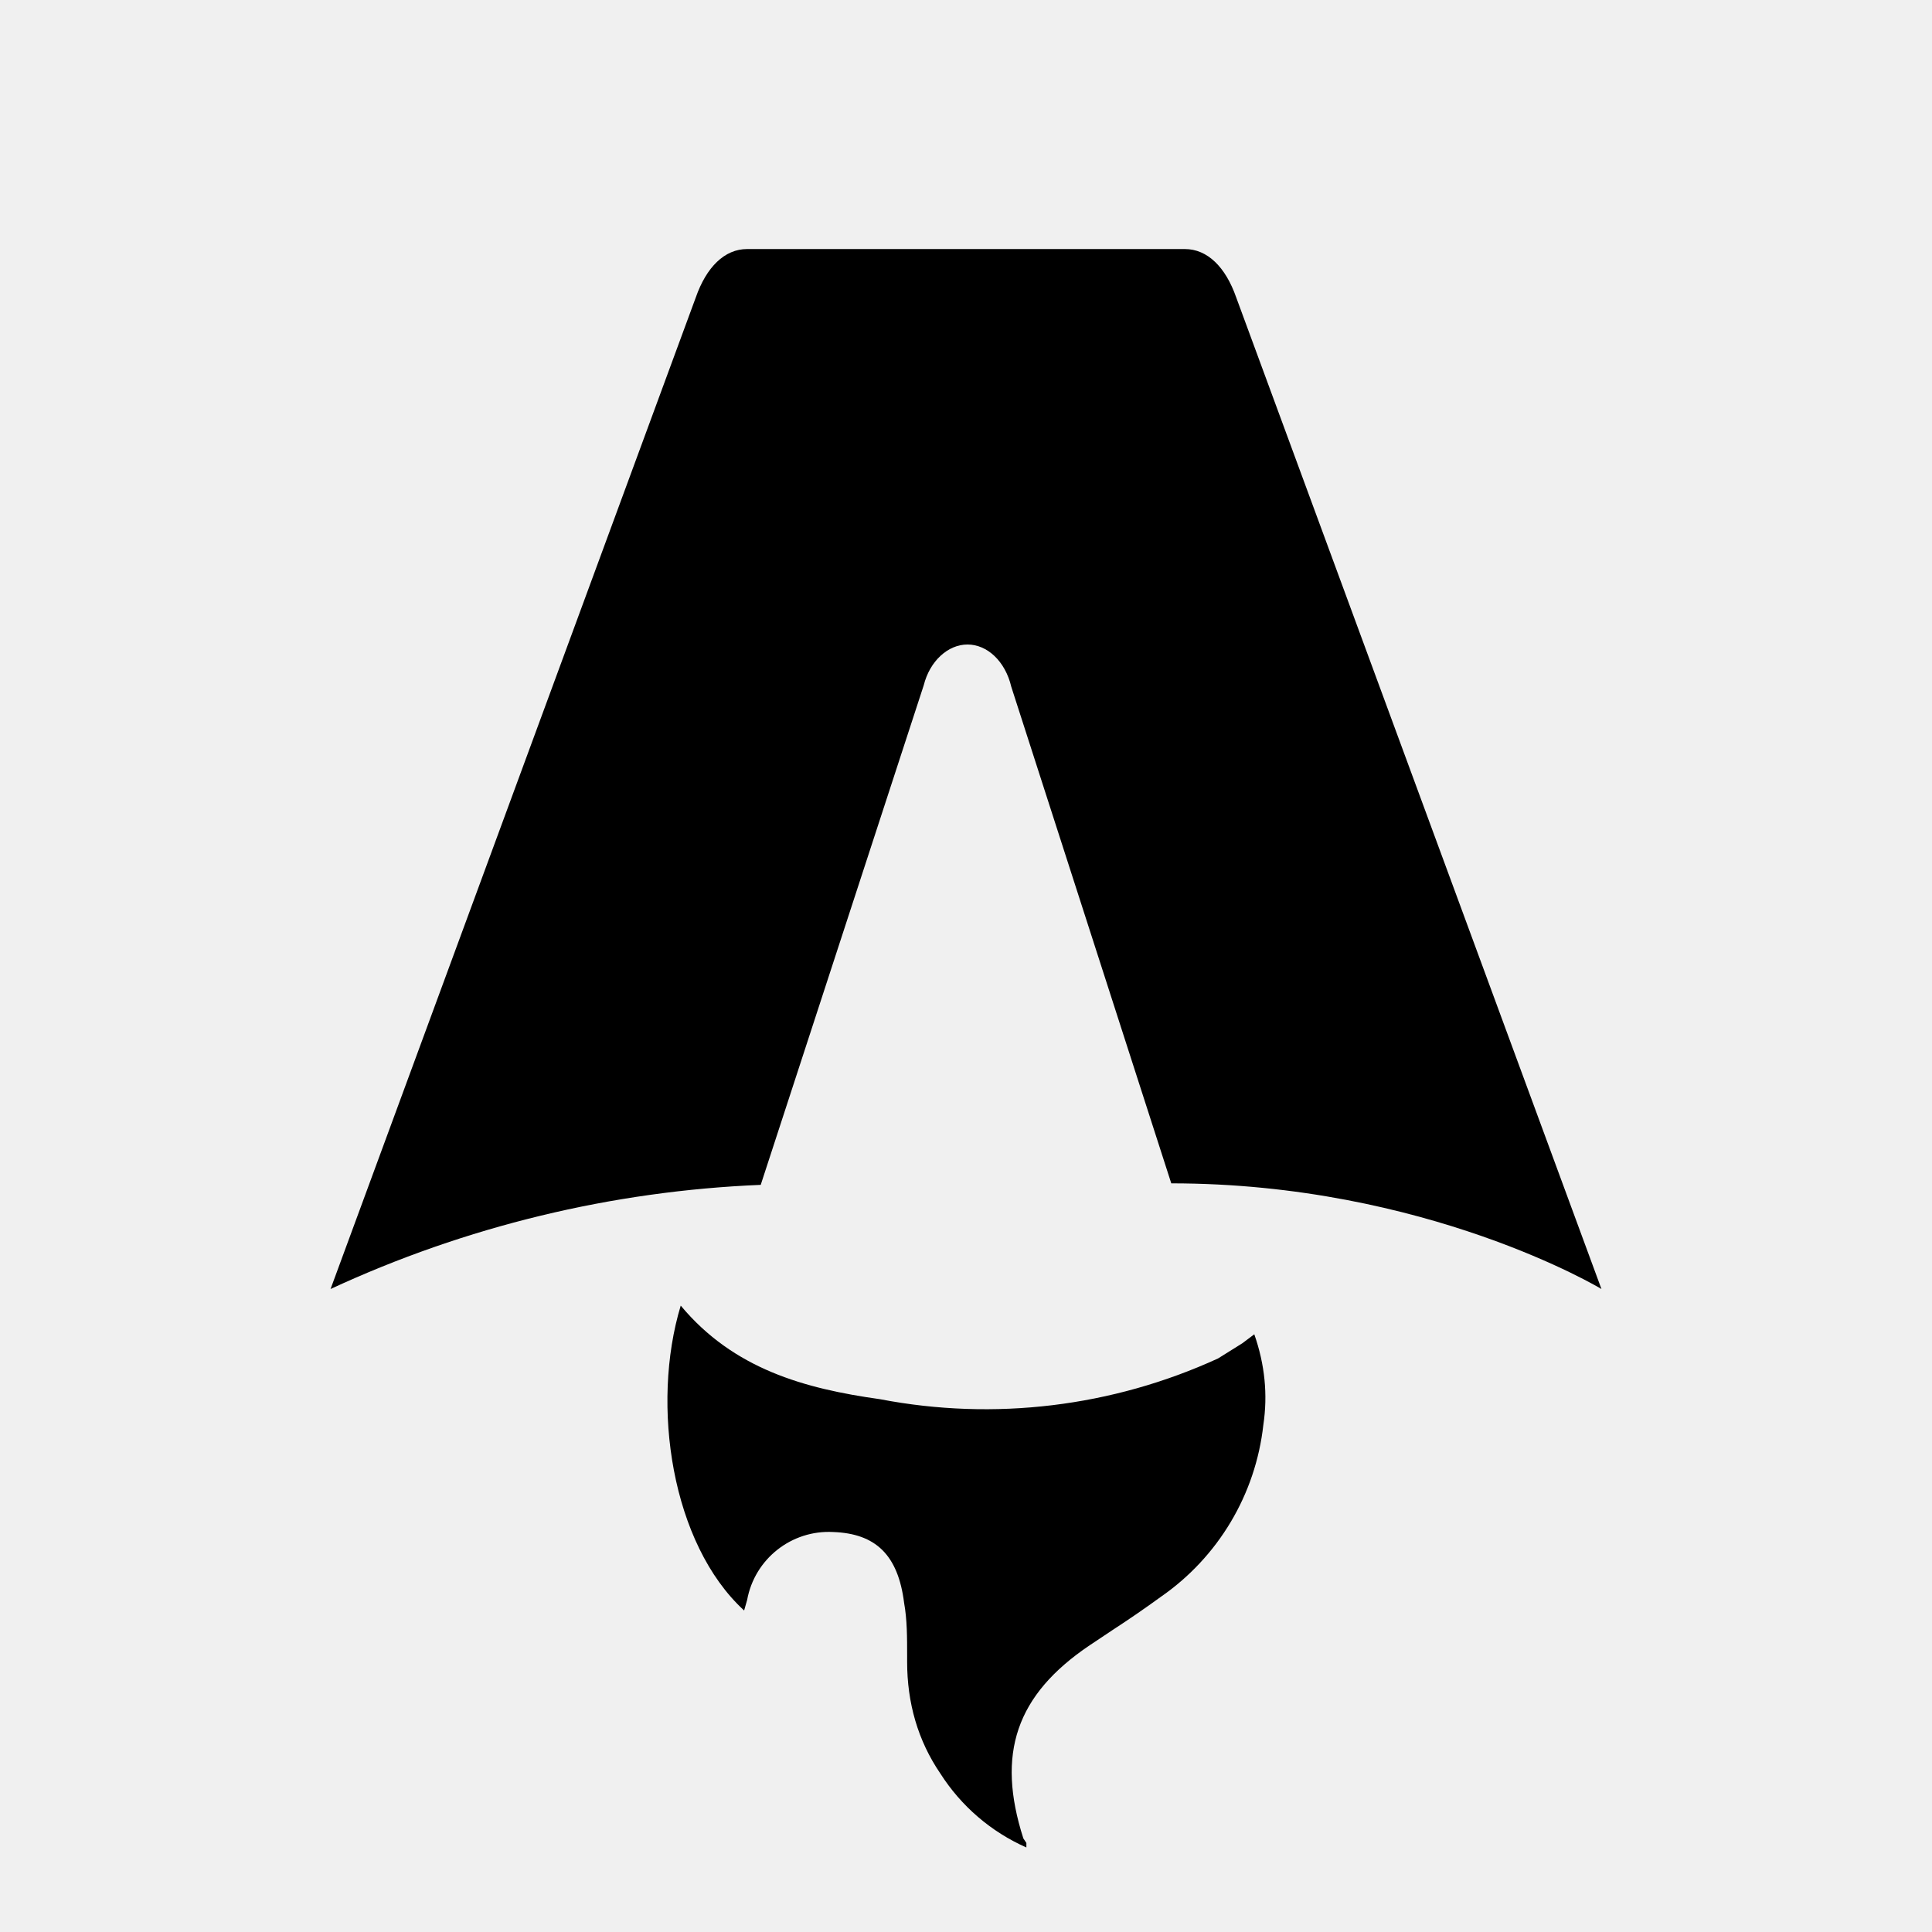
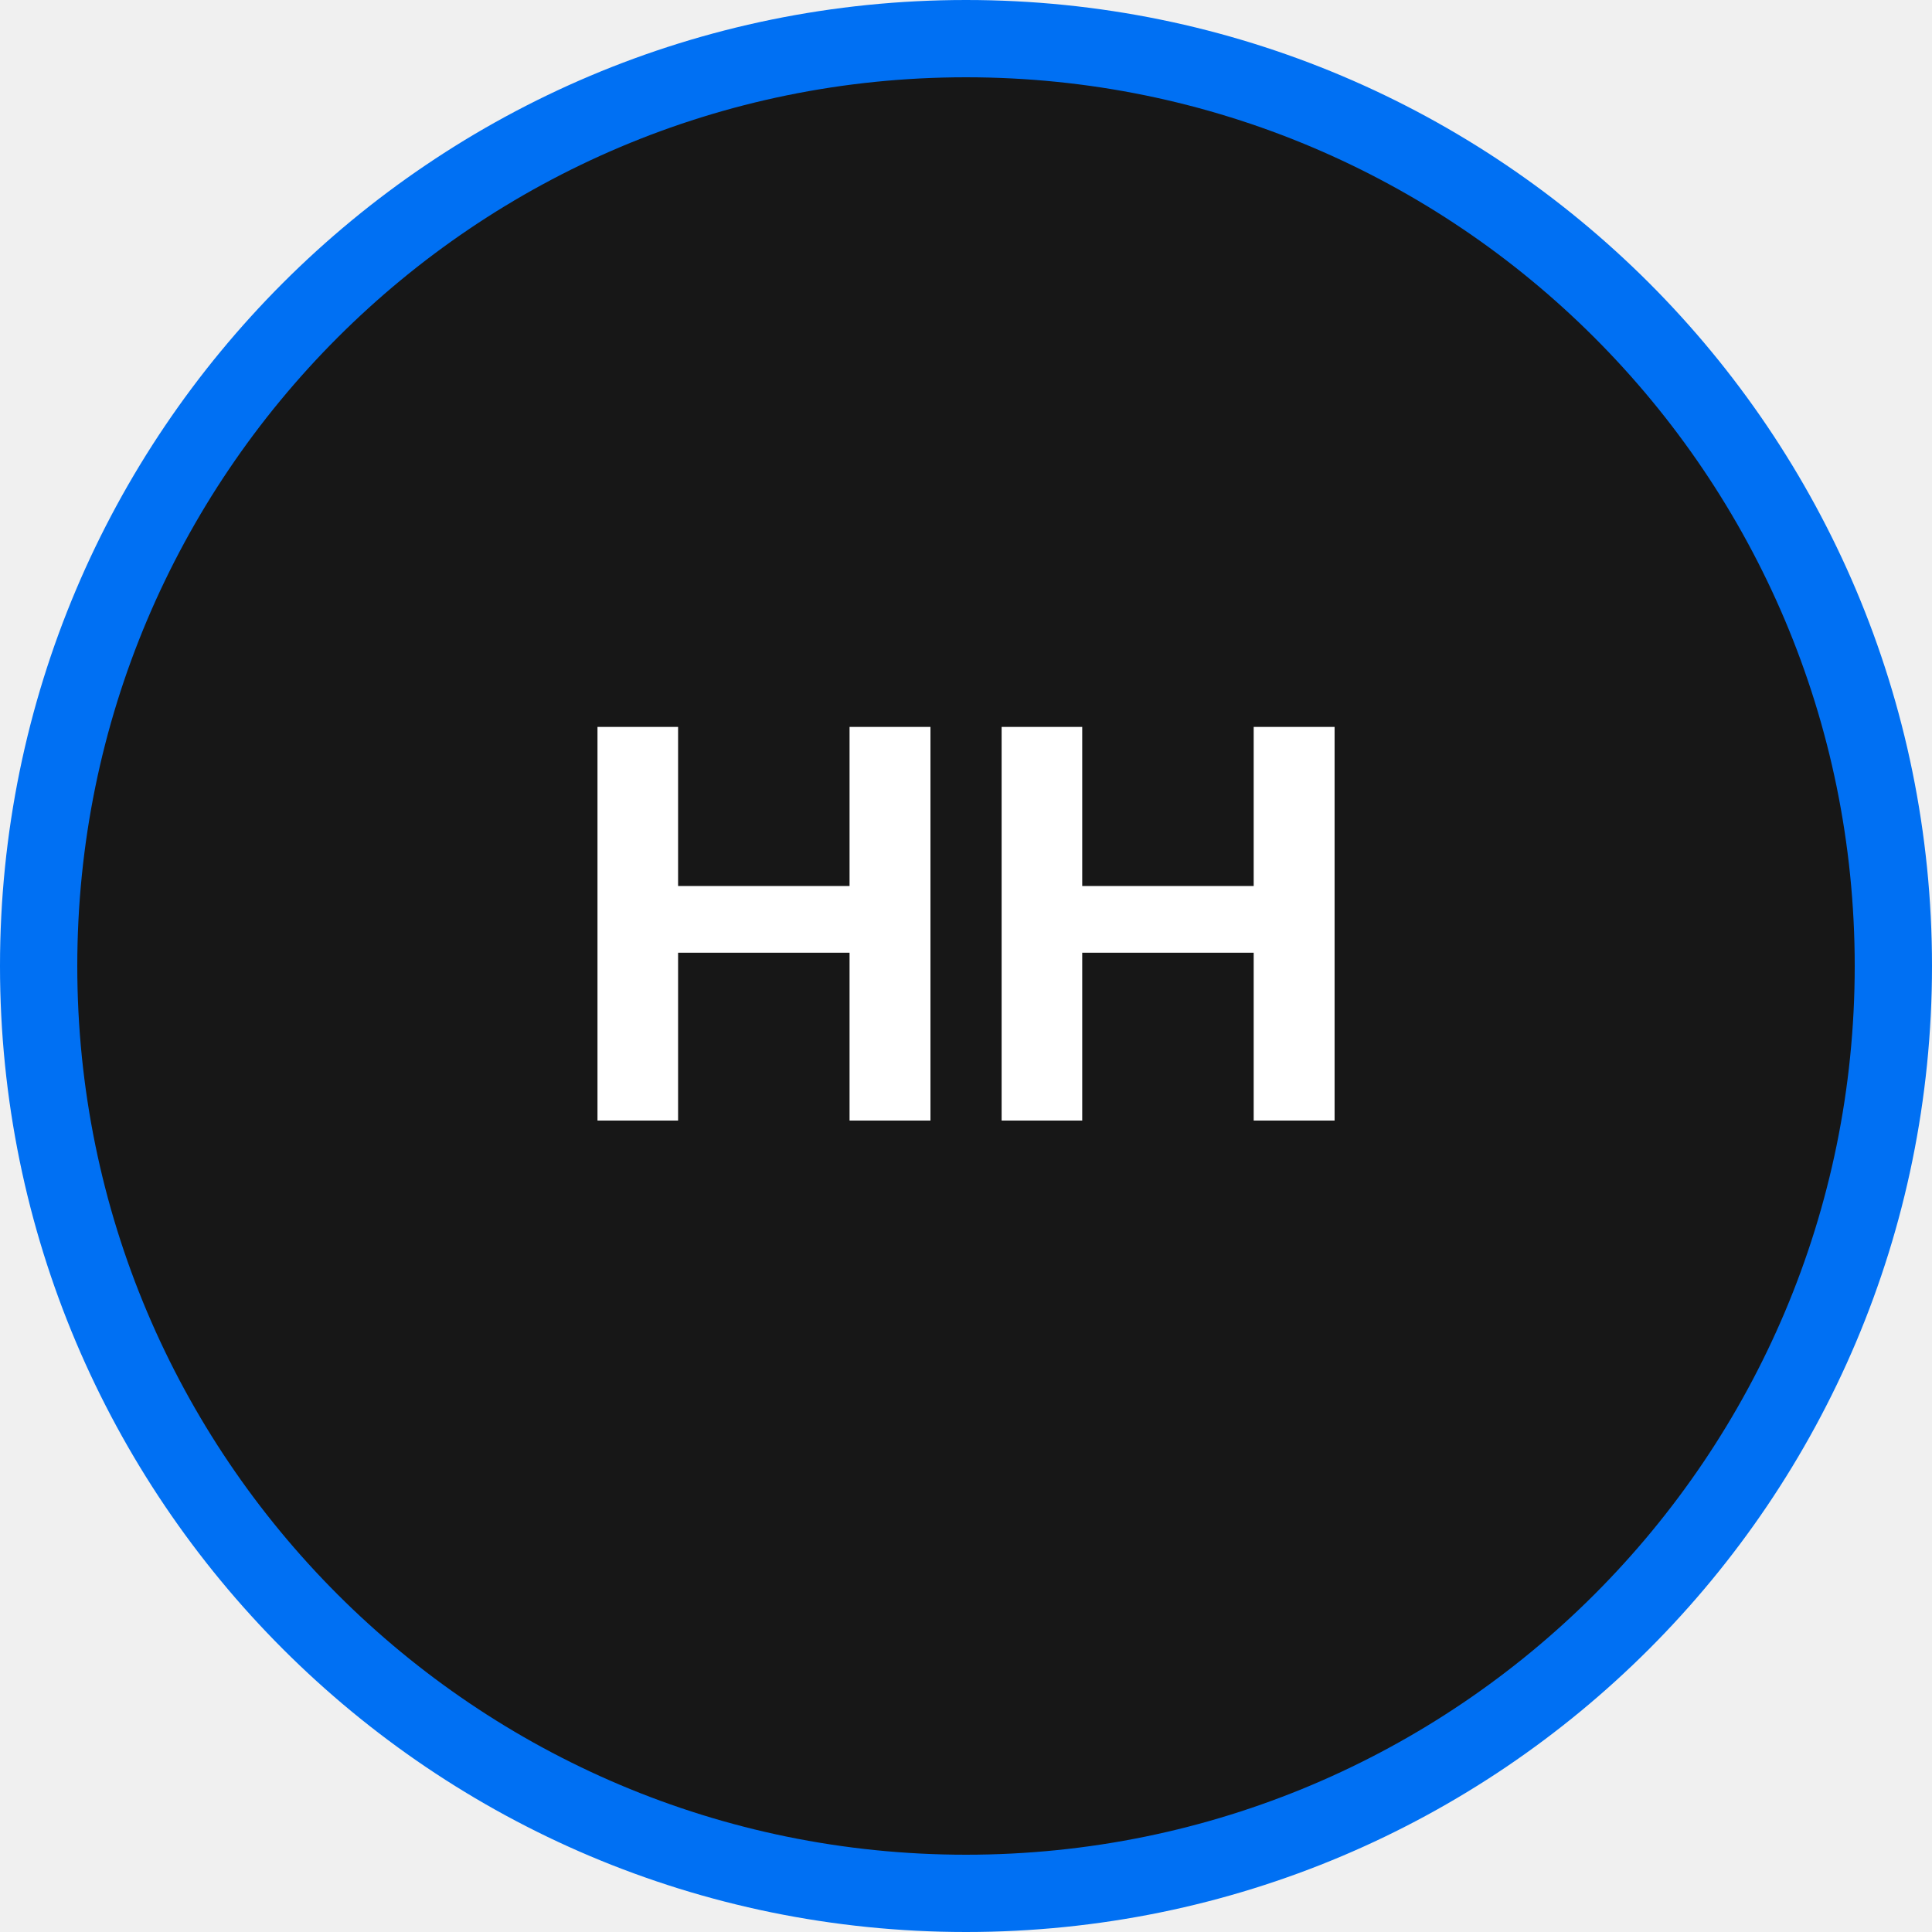
- <svg xmlns="http://www.w3.org/2000/svg" fill="none" viewBox="0 0 128 128">
-   <path d="M50.4 78.5a75.1 75.1 0 0 0-28.5 6.9l24.2-65.7c.7-2 1.9-3.2 3.4-3.2h29c1.5 0 2.7 1.2 3.4 3.2l24.2 65.7s-11.6-7-28.5-7L67 45.5c-.4-1.7-1.6-2.8-2.9-2.8-1.3 0-2.5 1.1-2.9 2.7L50.4 78.5Zm-1.1 28.2Zm-4.2-20.2c-2 6.6-.6 15.8 4.2 20.2a17.5 17.5 0 0 1 .2-.7 5.5 5.5 0 0 1 5.7-4.5c2.8.1 4.3 1.5 4.7 4.7.2 1.1.2 2.3.2 3.5v.4c0 2.7.7 5.2 2.2 7.4a13 13 0 0 0 5.7 4.9v-.3l-.2-.3c-1.8-5.6-.5-9.5 4.4-12.8l1.5-1a73 73 0 0 0 3.2-2.2 16 16 0 0 0 6.8-11.4c.3-2 .1-4-.6-6l-.8.6-1.6 1a37 37 0 0 1-22.4 2.7c-5-.7-9.7-2-13.2-6.2Z" />
-   <style>
-         path { fill: #000; }
-         @media (prefers-color-scheme: dark) {
-             path { fill: #FFF; }
-         }
-     </style>
+ <svg xmlns="http://www.w3.org/2000/svg" viewBox="0 0 100 100">
+   <circle cx="50" cy="50" r="48" fill="#171717" stroke="#0070f3" stroke-width="4" />
+   <text x="50" y="58" font-family="'Geist', 'Inter', sans-serif" font-size="28" font-weight="bold" fill="#ffffff" text-anchor="middle">HH</text>
</svg>
